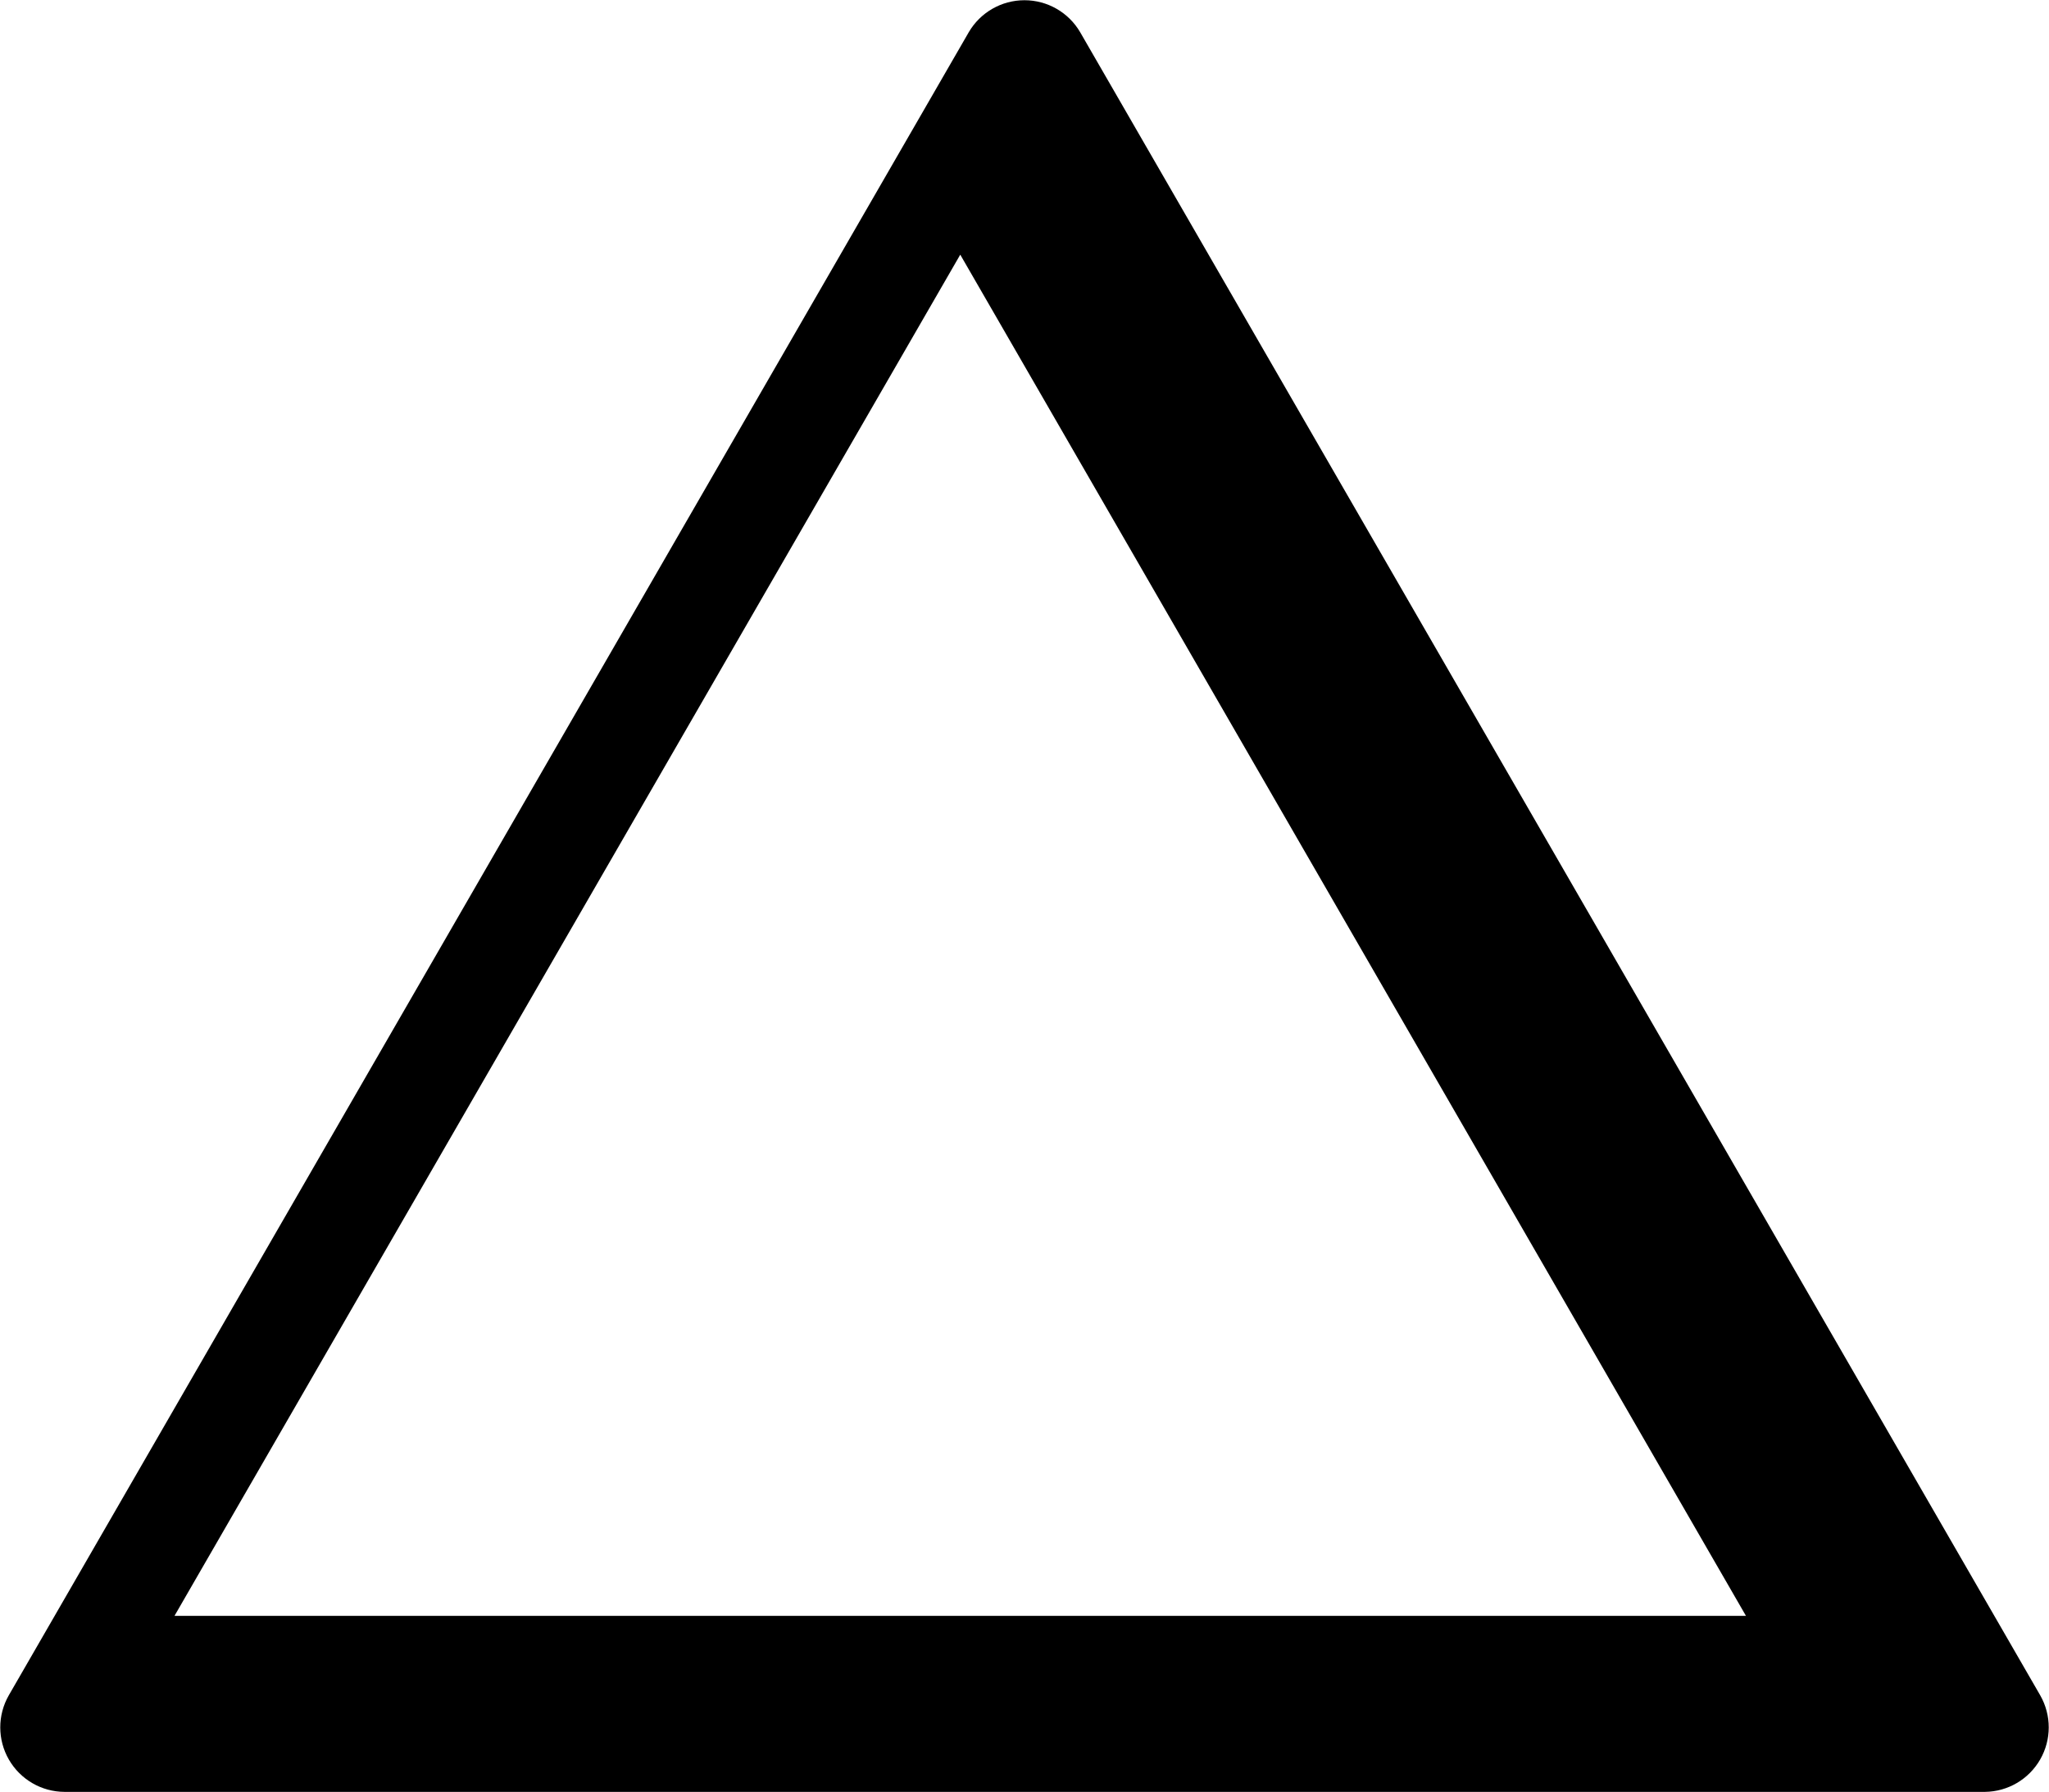
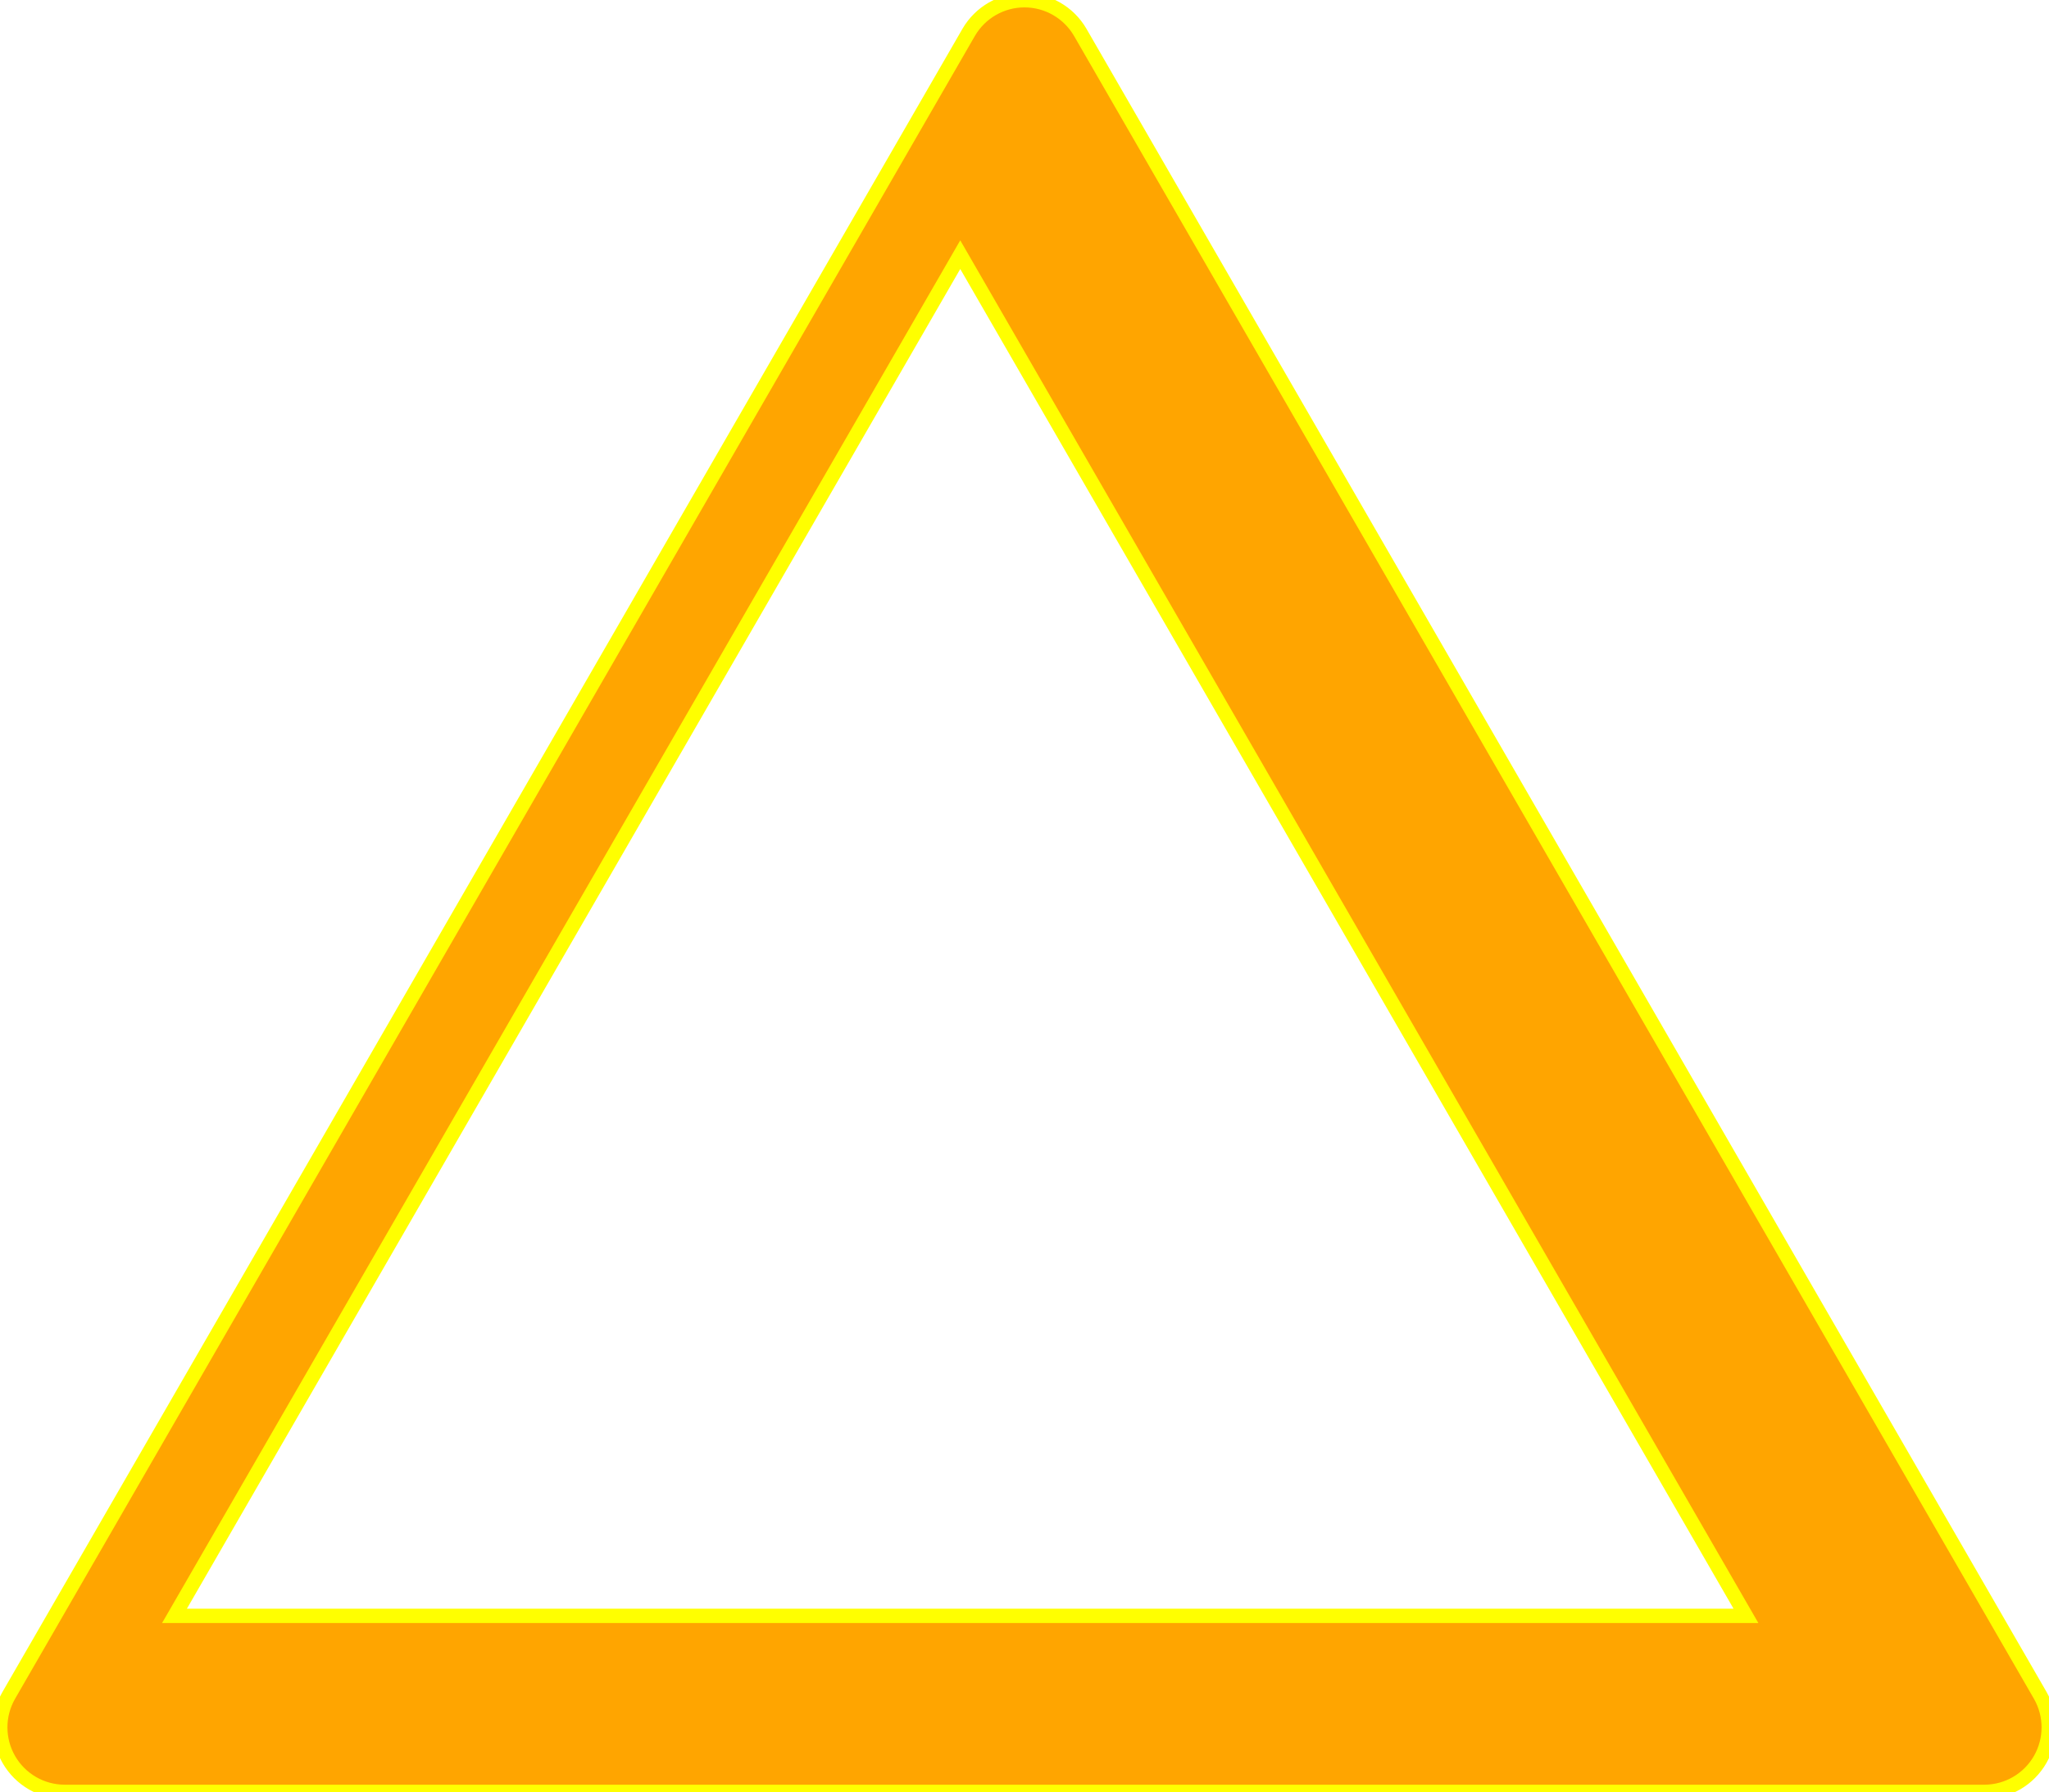
<svg xmlns="http://www.w3.org/2000/svg" id="fire" viewBox="0 0 285.93 250">
+   <defs>
+     <style>
+   		path{
+   			fill:orange;
+   			stroke: yellow;
+   			stroke-width:2px;
+   			stroke-linecap:round;
+   			animation: flicker 2s infinite;
+   			stroke-dasharray: 900;
+   			stroke-dashoffset: 0;
+   		}
+   		@keyframes flicker{
+   			0%{
+ 	  			fill-opacity: .6; 
+ 	  			stroke-dashoffset: 900; 
+   			}
+ 
+   			67%{
+ 	  			fill-opacity: .9; 
+ 	  			stroke-dashoffset: 50;
+   			}
+   			100%{
+ 	  			fill-opacity: .2; 
+ 	  			stroke-dashoffset: 900;
+   			}
+ 
+   		} 
+   	</style>
+   </defs>
  <path d="M284.71,236.54,150.73,4.49a9,9,0,0,0-15.54,0L1.22,236.54A9,9,0,0,0,9,250h268A9,9,0,0,0,284.71,236.54ZM24.35,225.44,134,35.53,243.64,225.44Z" />
</svg>
